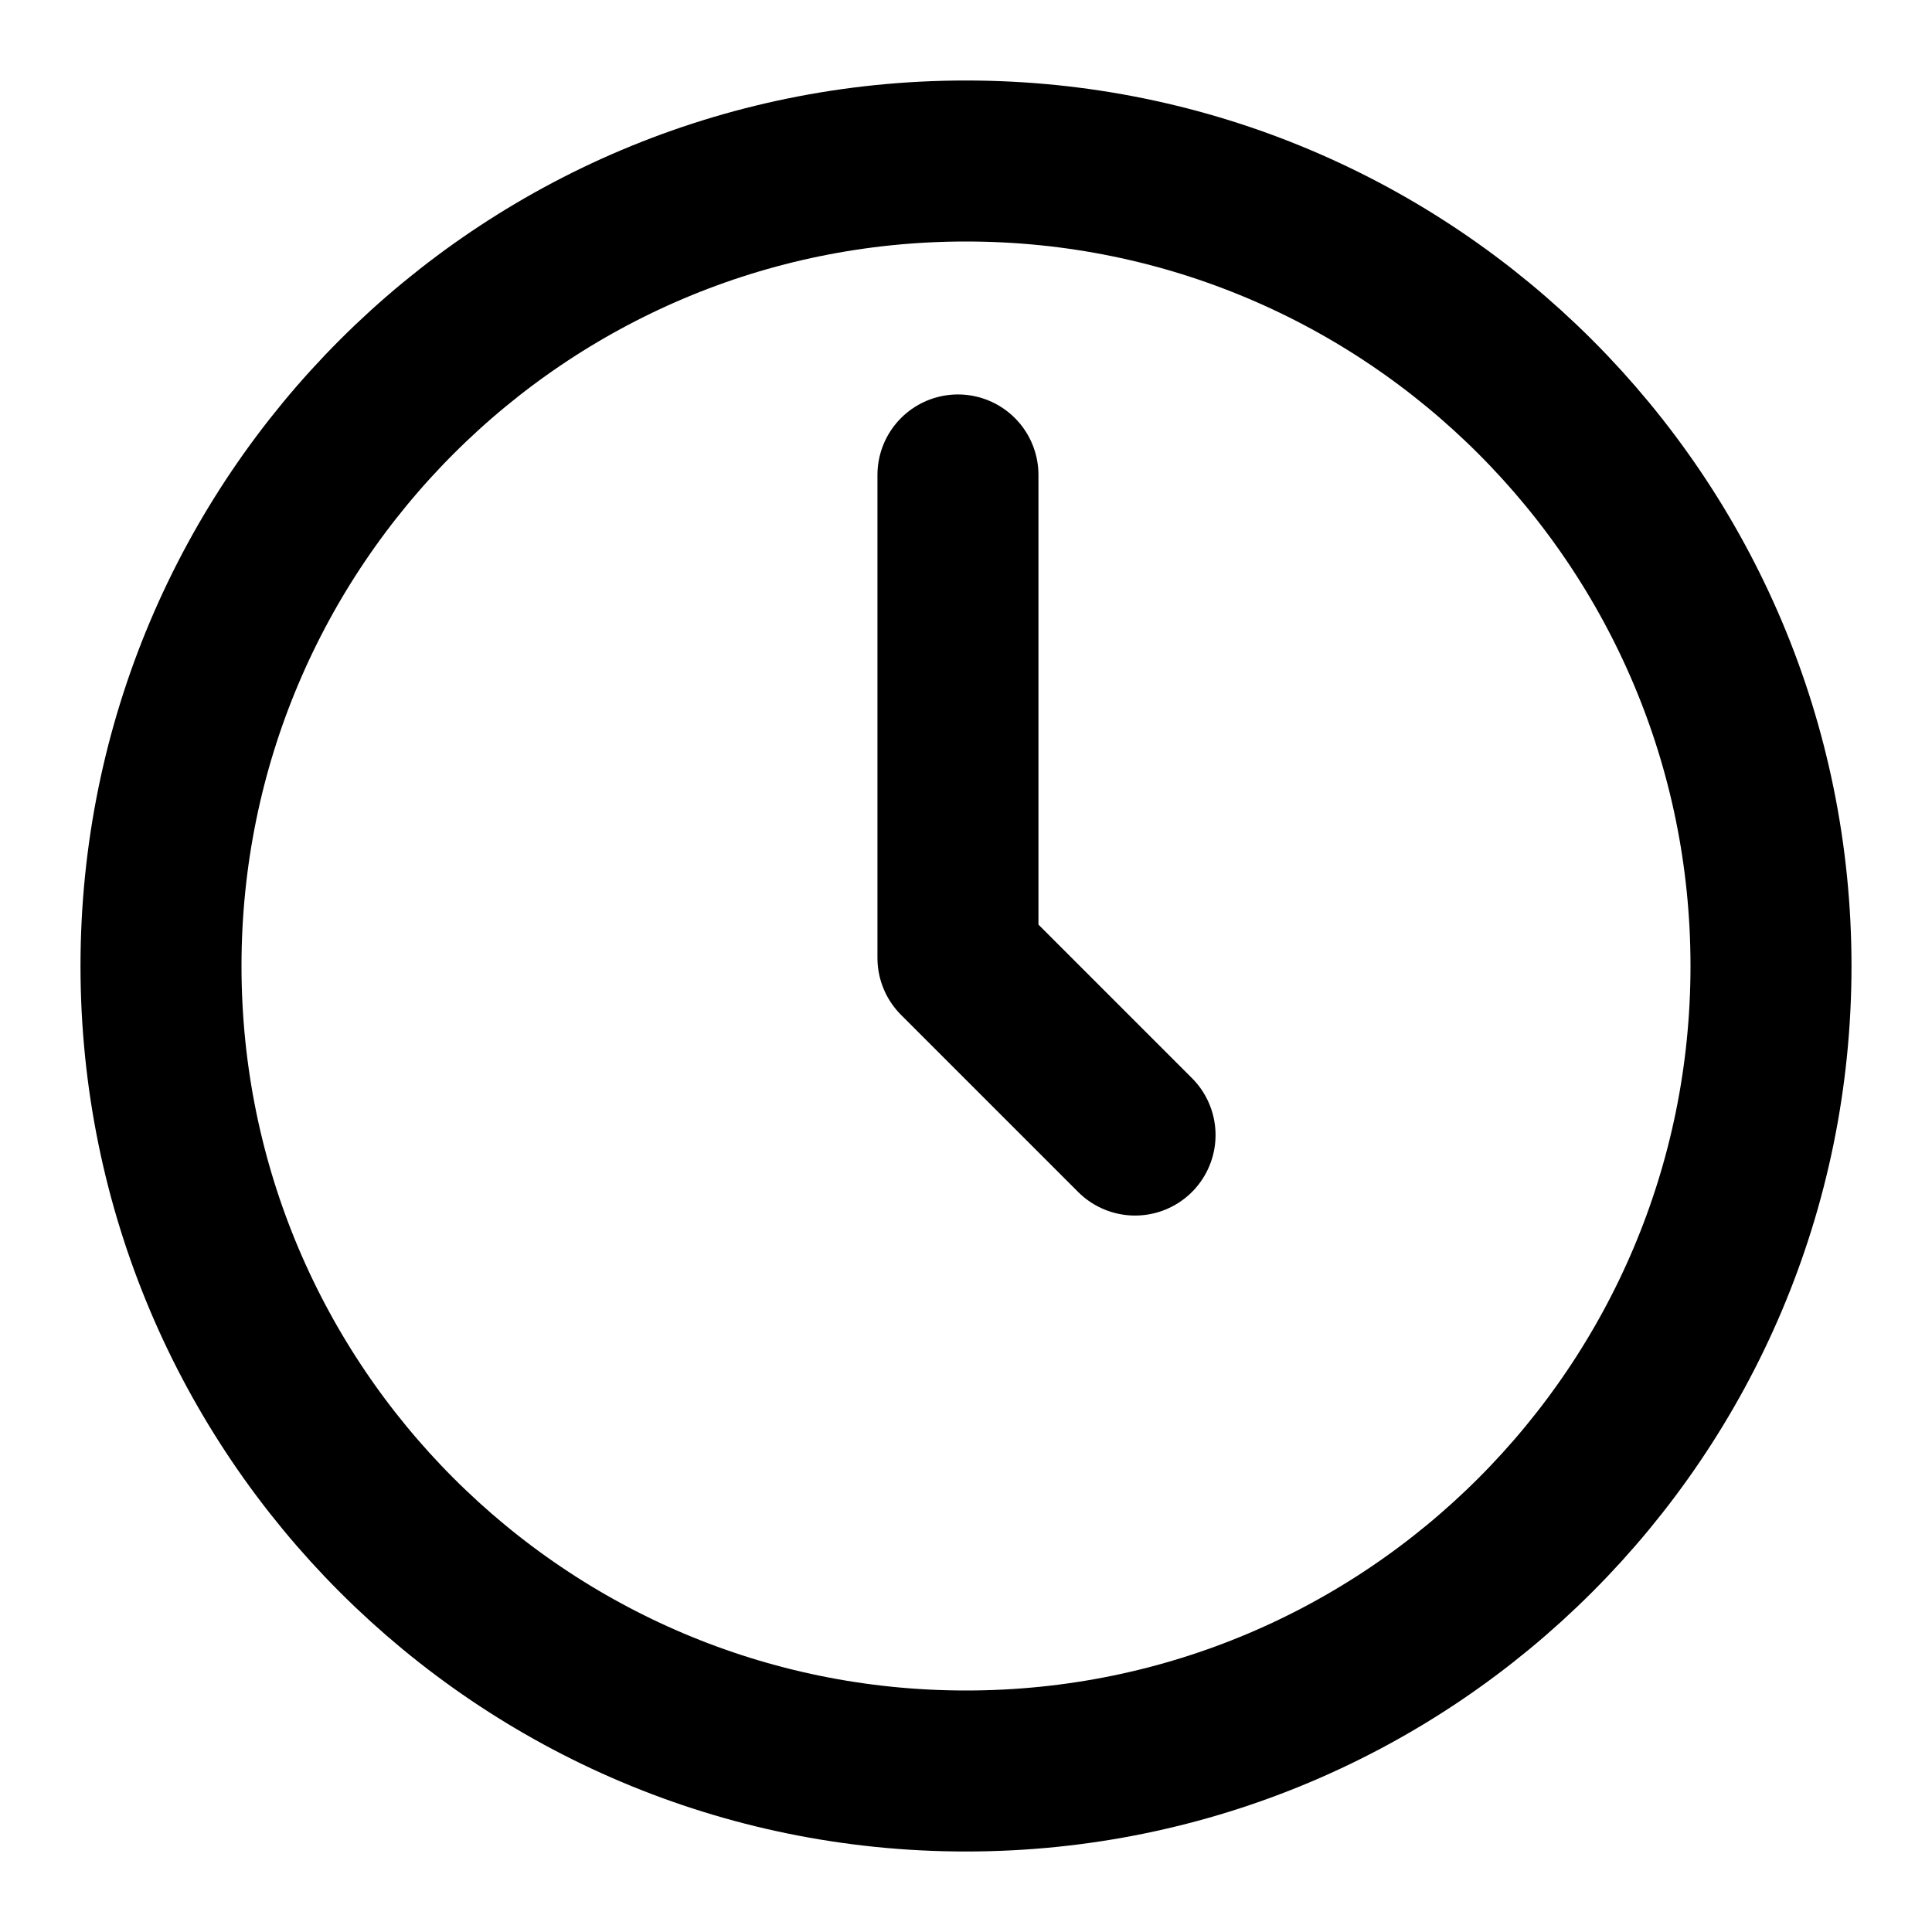
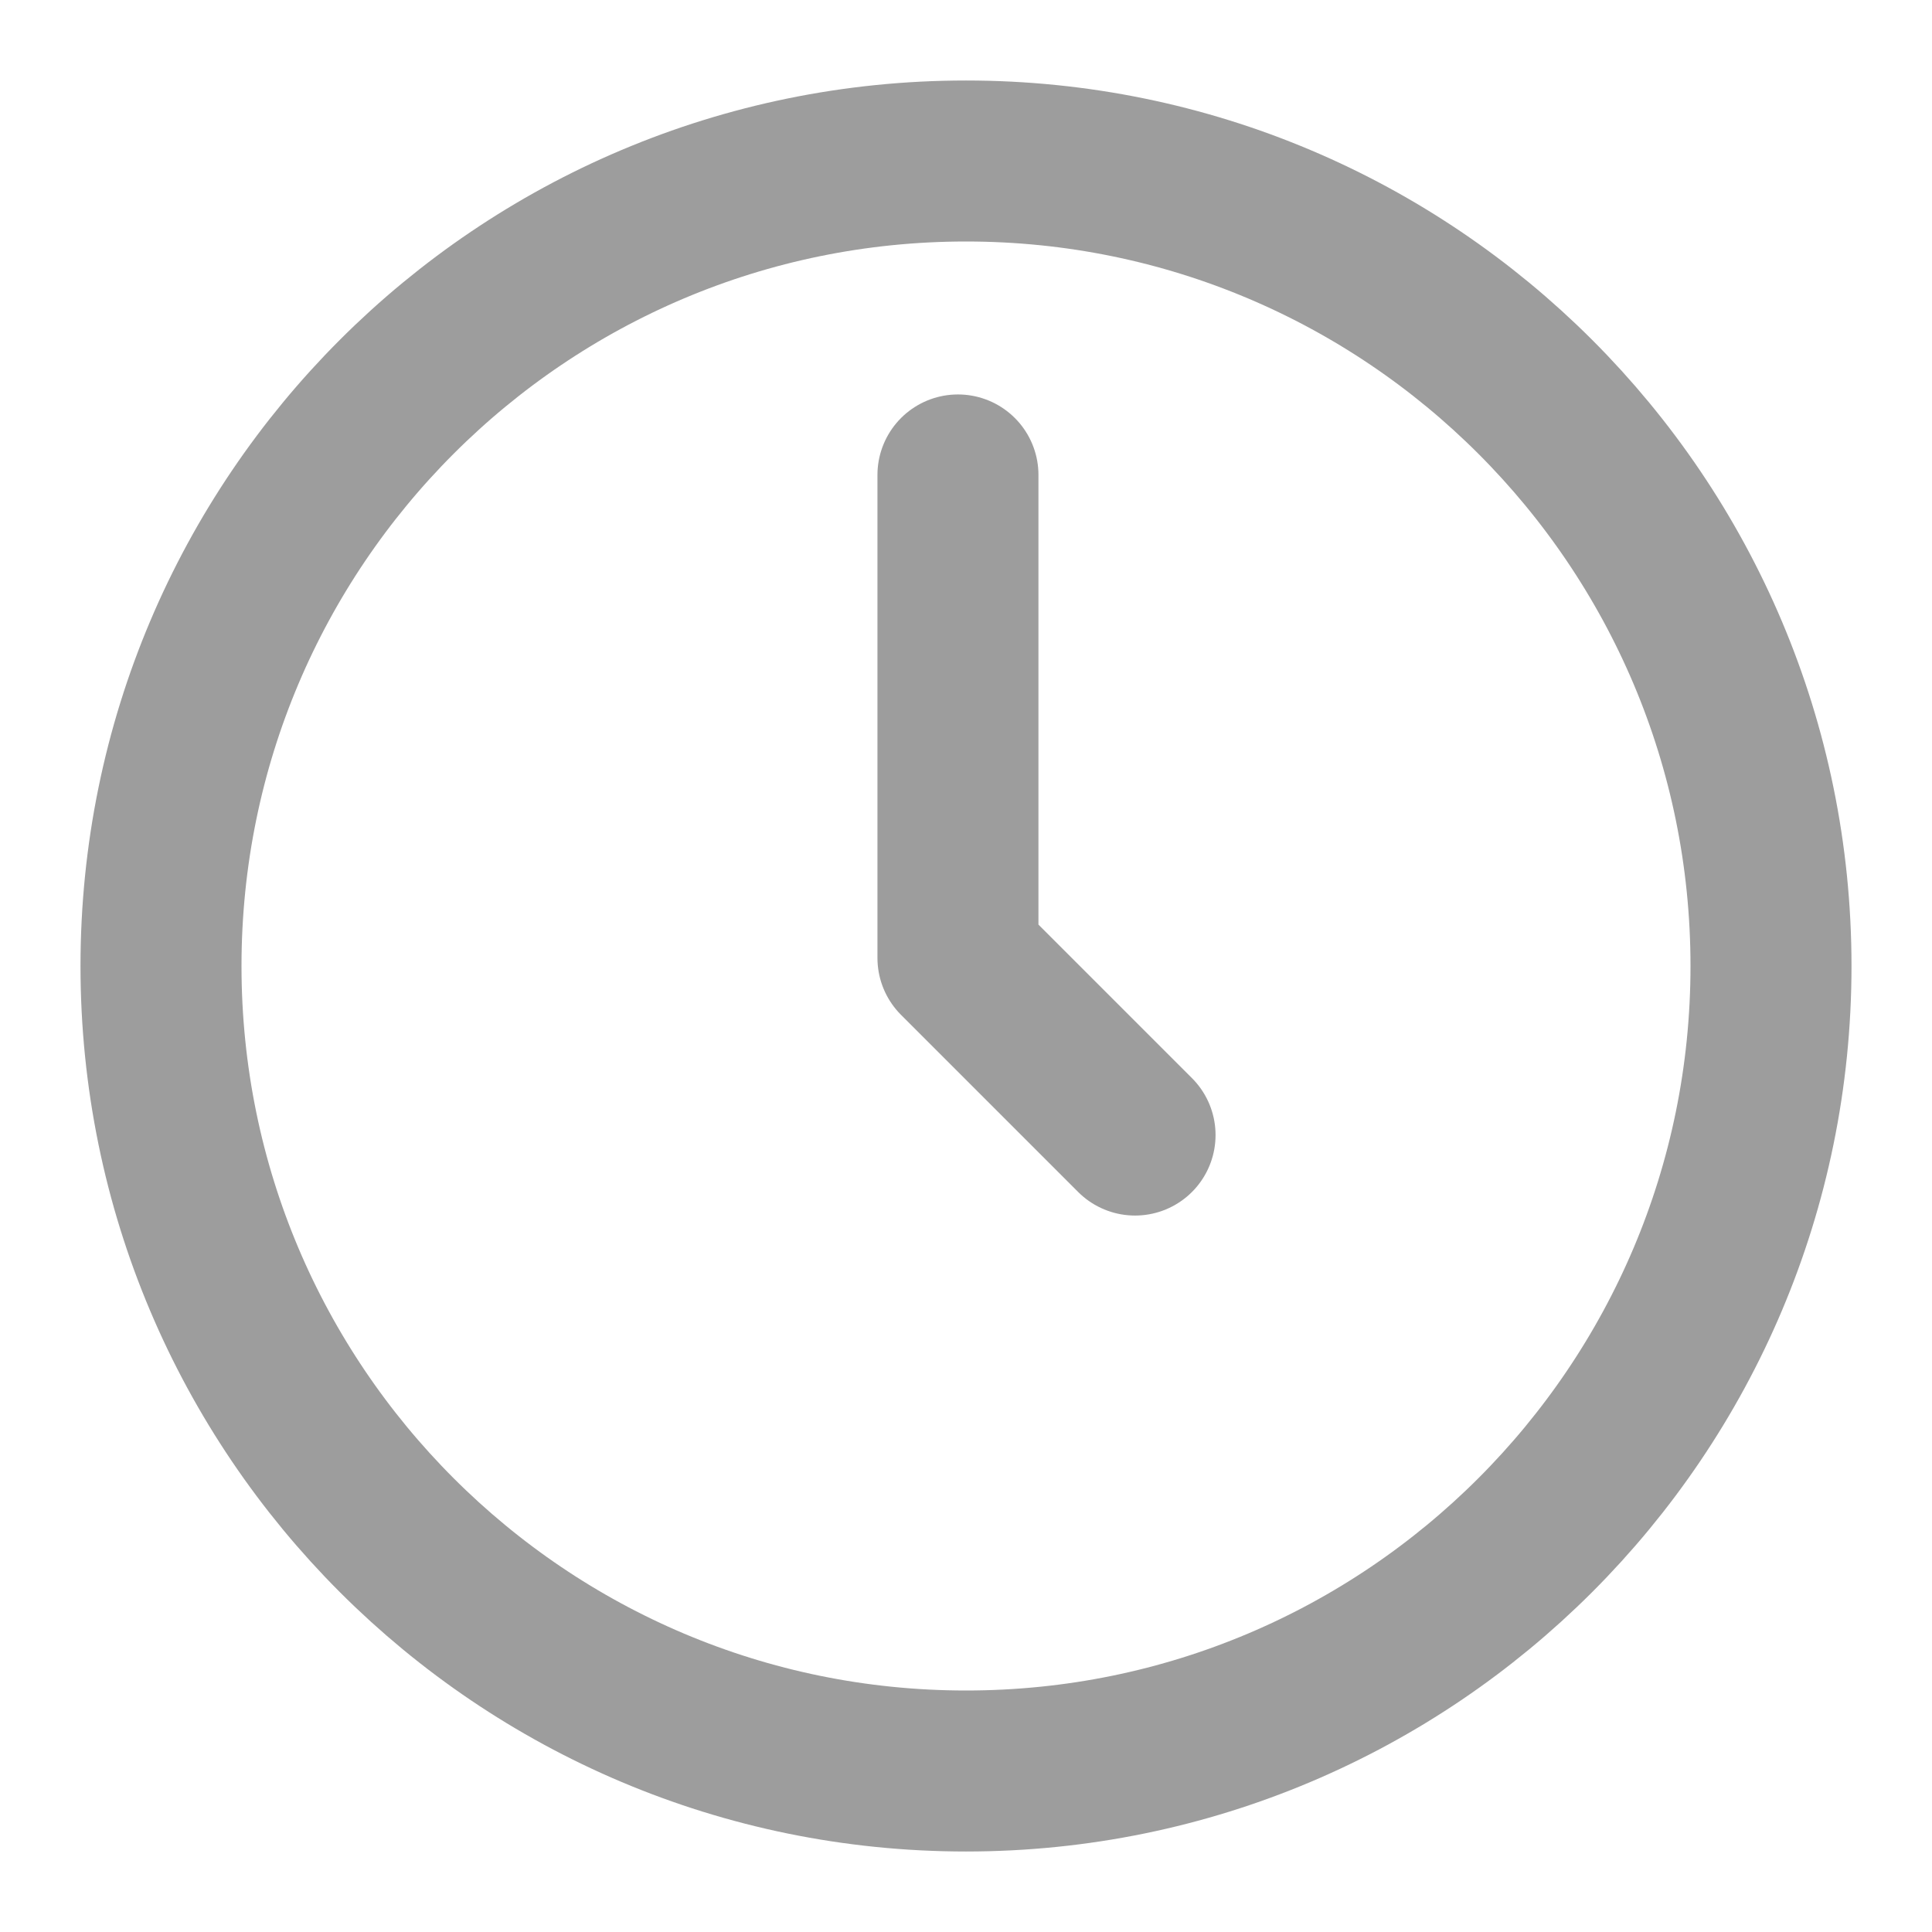
<svg xmlns="http://www.w3.org/2000/svg" width="800px" height="800px" viewBox="0 0 24 24">
  <g id="Complete">
    <g id="Clock">
      <g>
-         <polyline fill="none" points="11.9 5.9 11.9 11.9 12 12 14.1 14.1" stroke="#000000" stroke-linecap="round" stroke-linejoin="round" stroke-width="2" />
-         <circle cx="12" cy="12" data-name="Circle" fill="none" id="Circle-2" r="10" stroke="#000000" stroke-linecap="round" stroke-linejoin="round" stroke-width="2" />
+         <polyline fill="none" points="11.9 5.9 11.9 11.9 12 12 14.1 14.1" stroke="#9D9D9D" stroke-linecap="round" stroke-linejoin="round" stroke-width="2" />
+         <circle cx="12" cy="12" data-name="Circle" fill="none" id="Circle-2" r="10" stroke="#9D9D9D" stroke-linecap="round" stroke-linejoin="round" stroke-width="2" />
      </g>
    </g>
  </g>
</svg>
